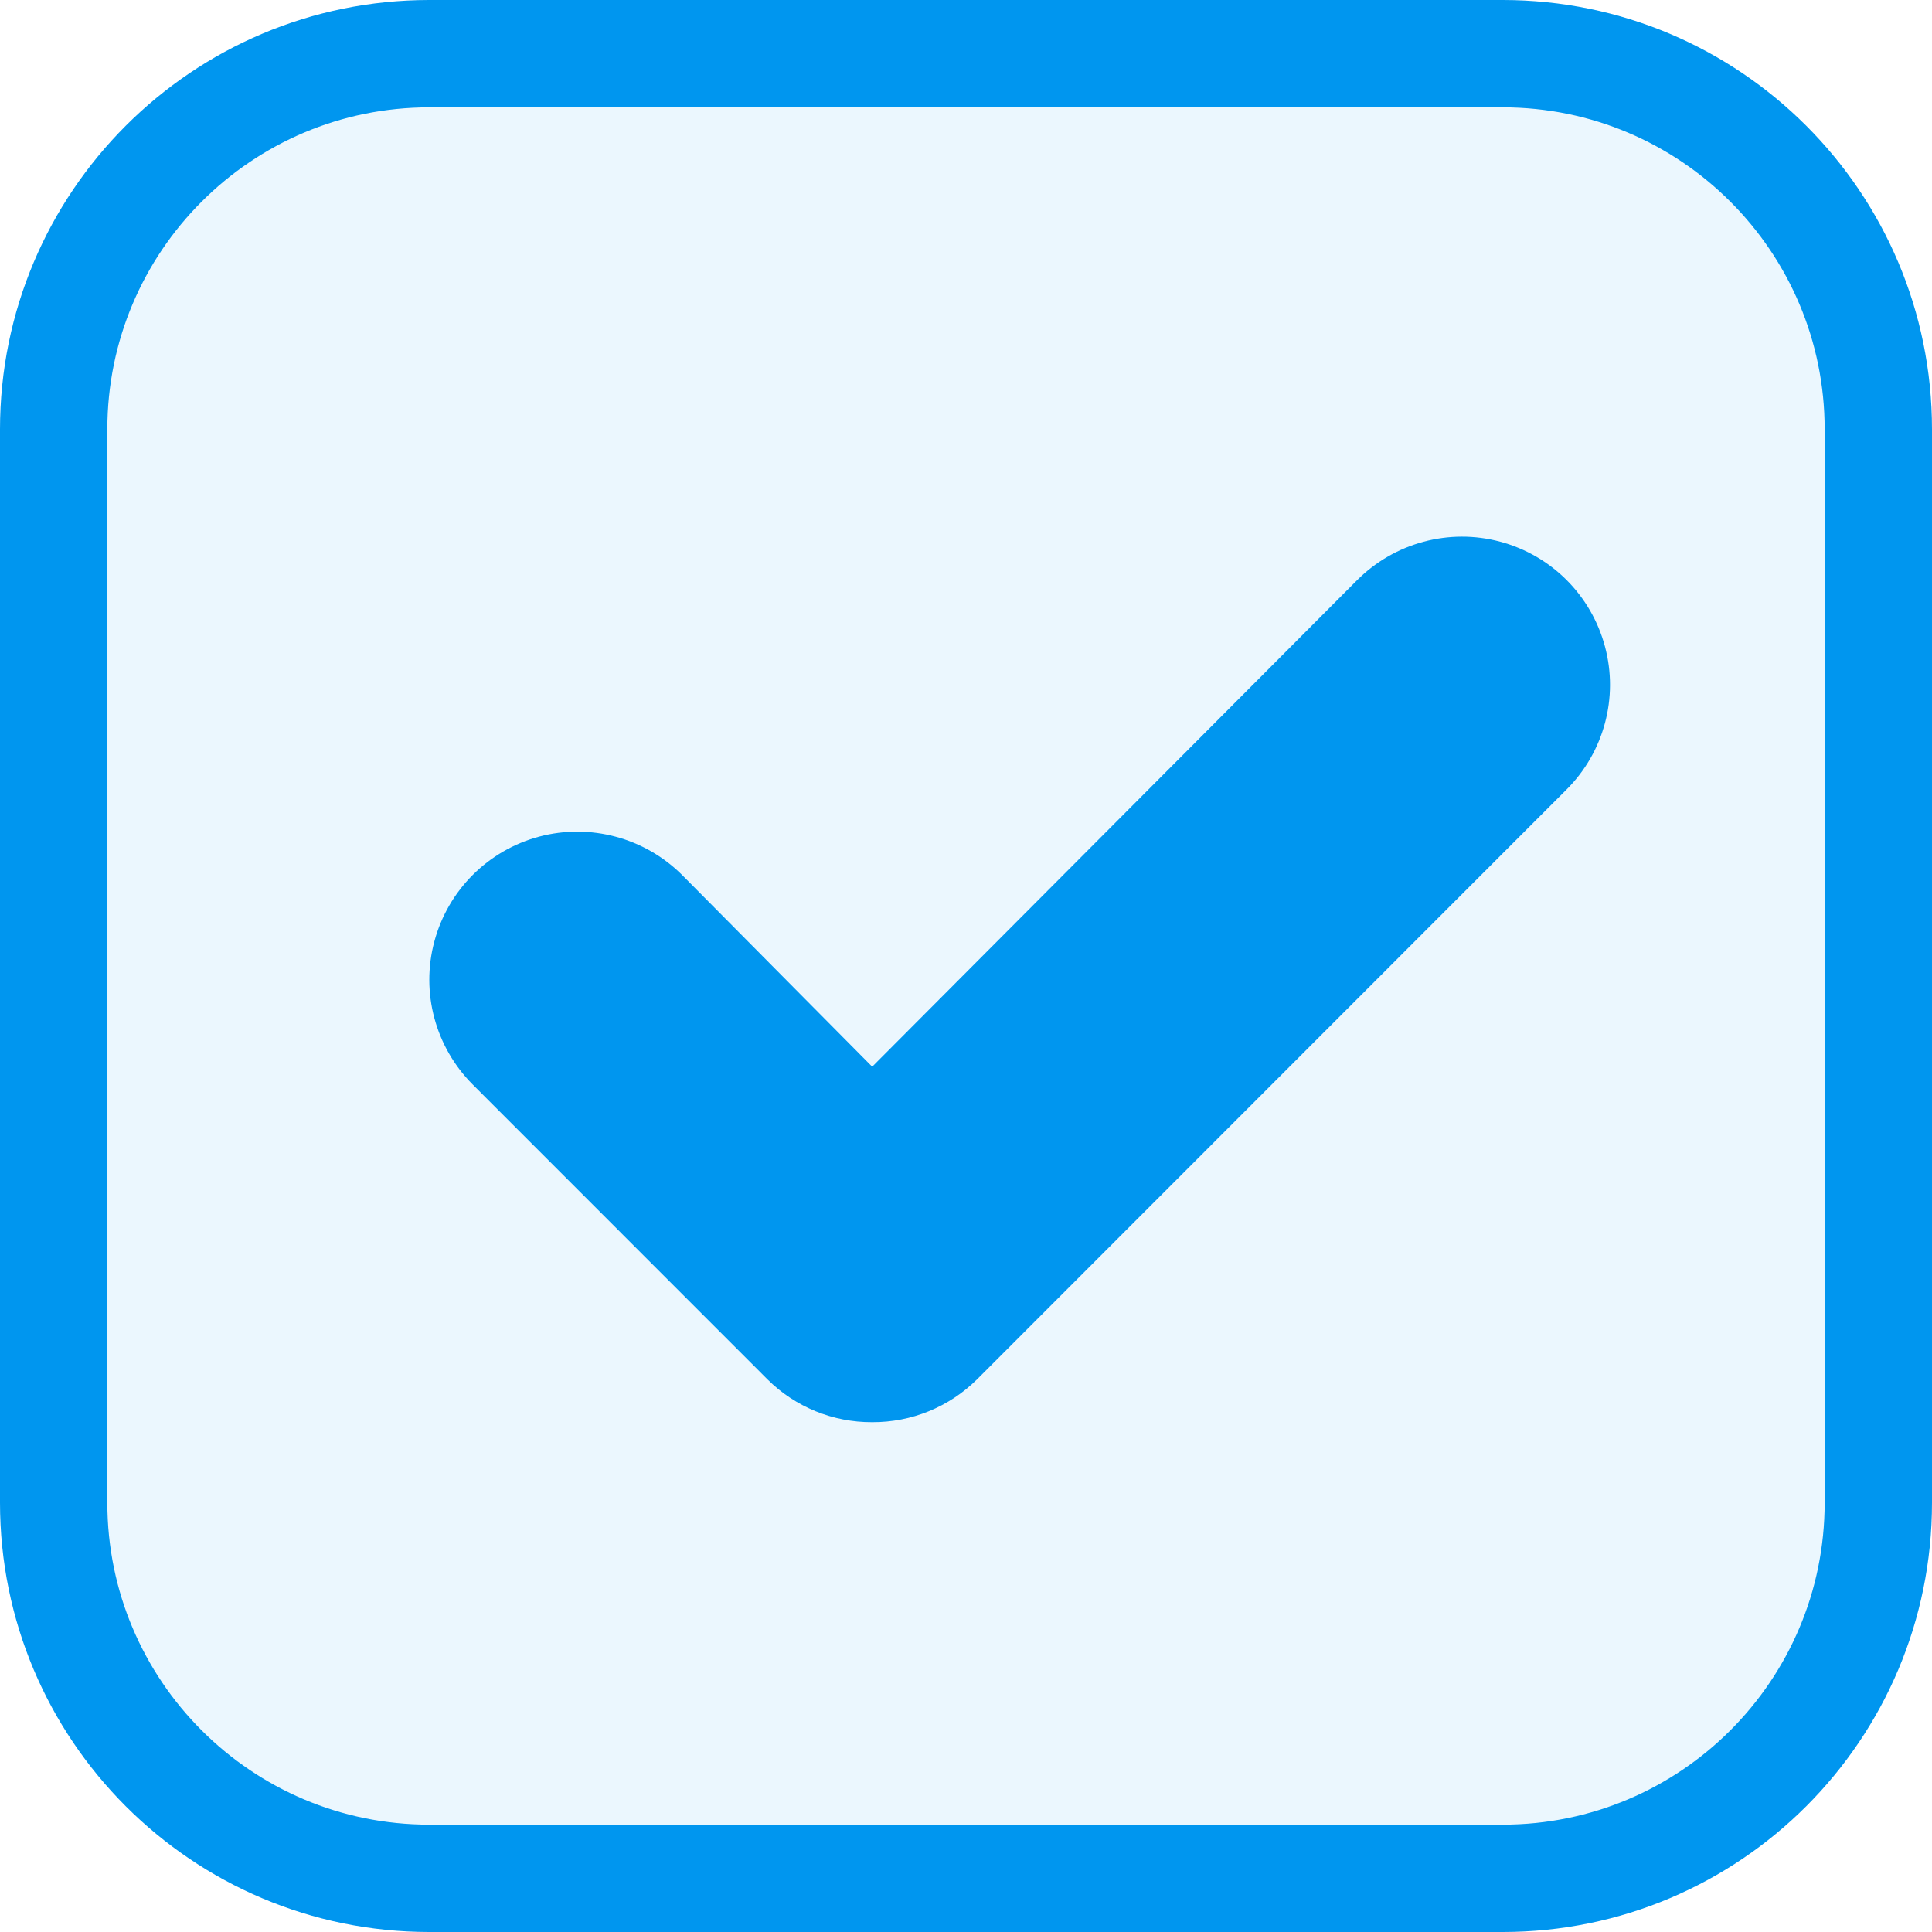
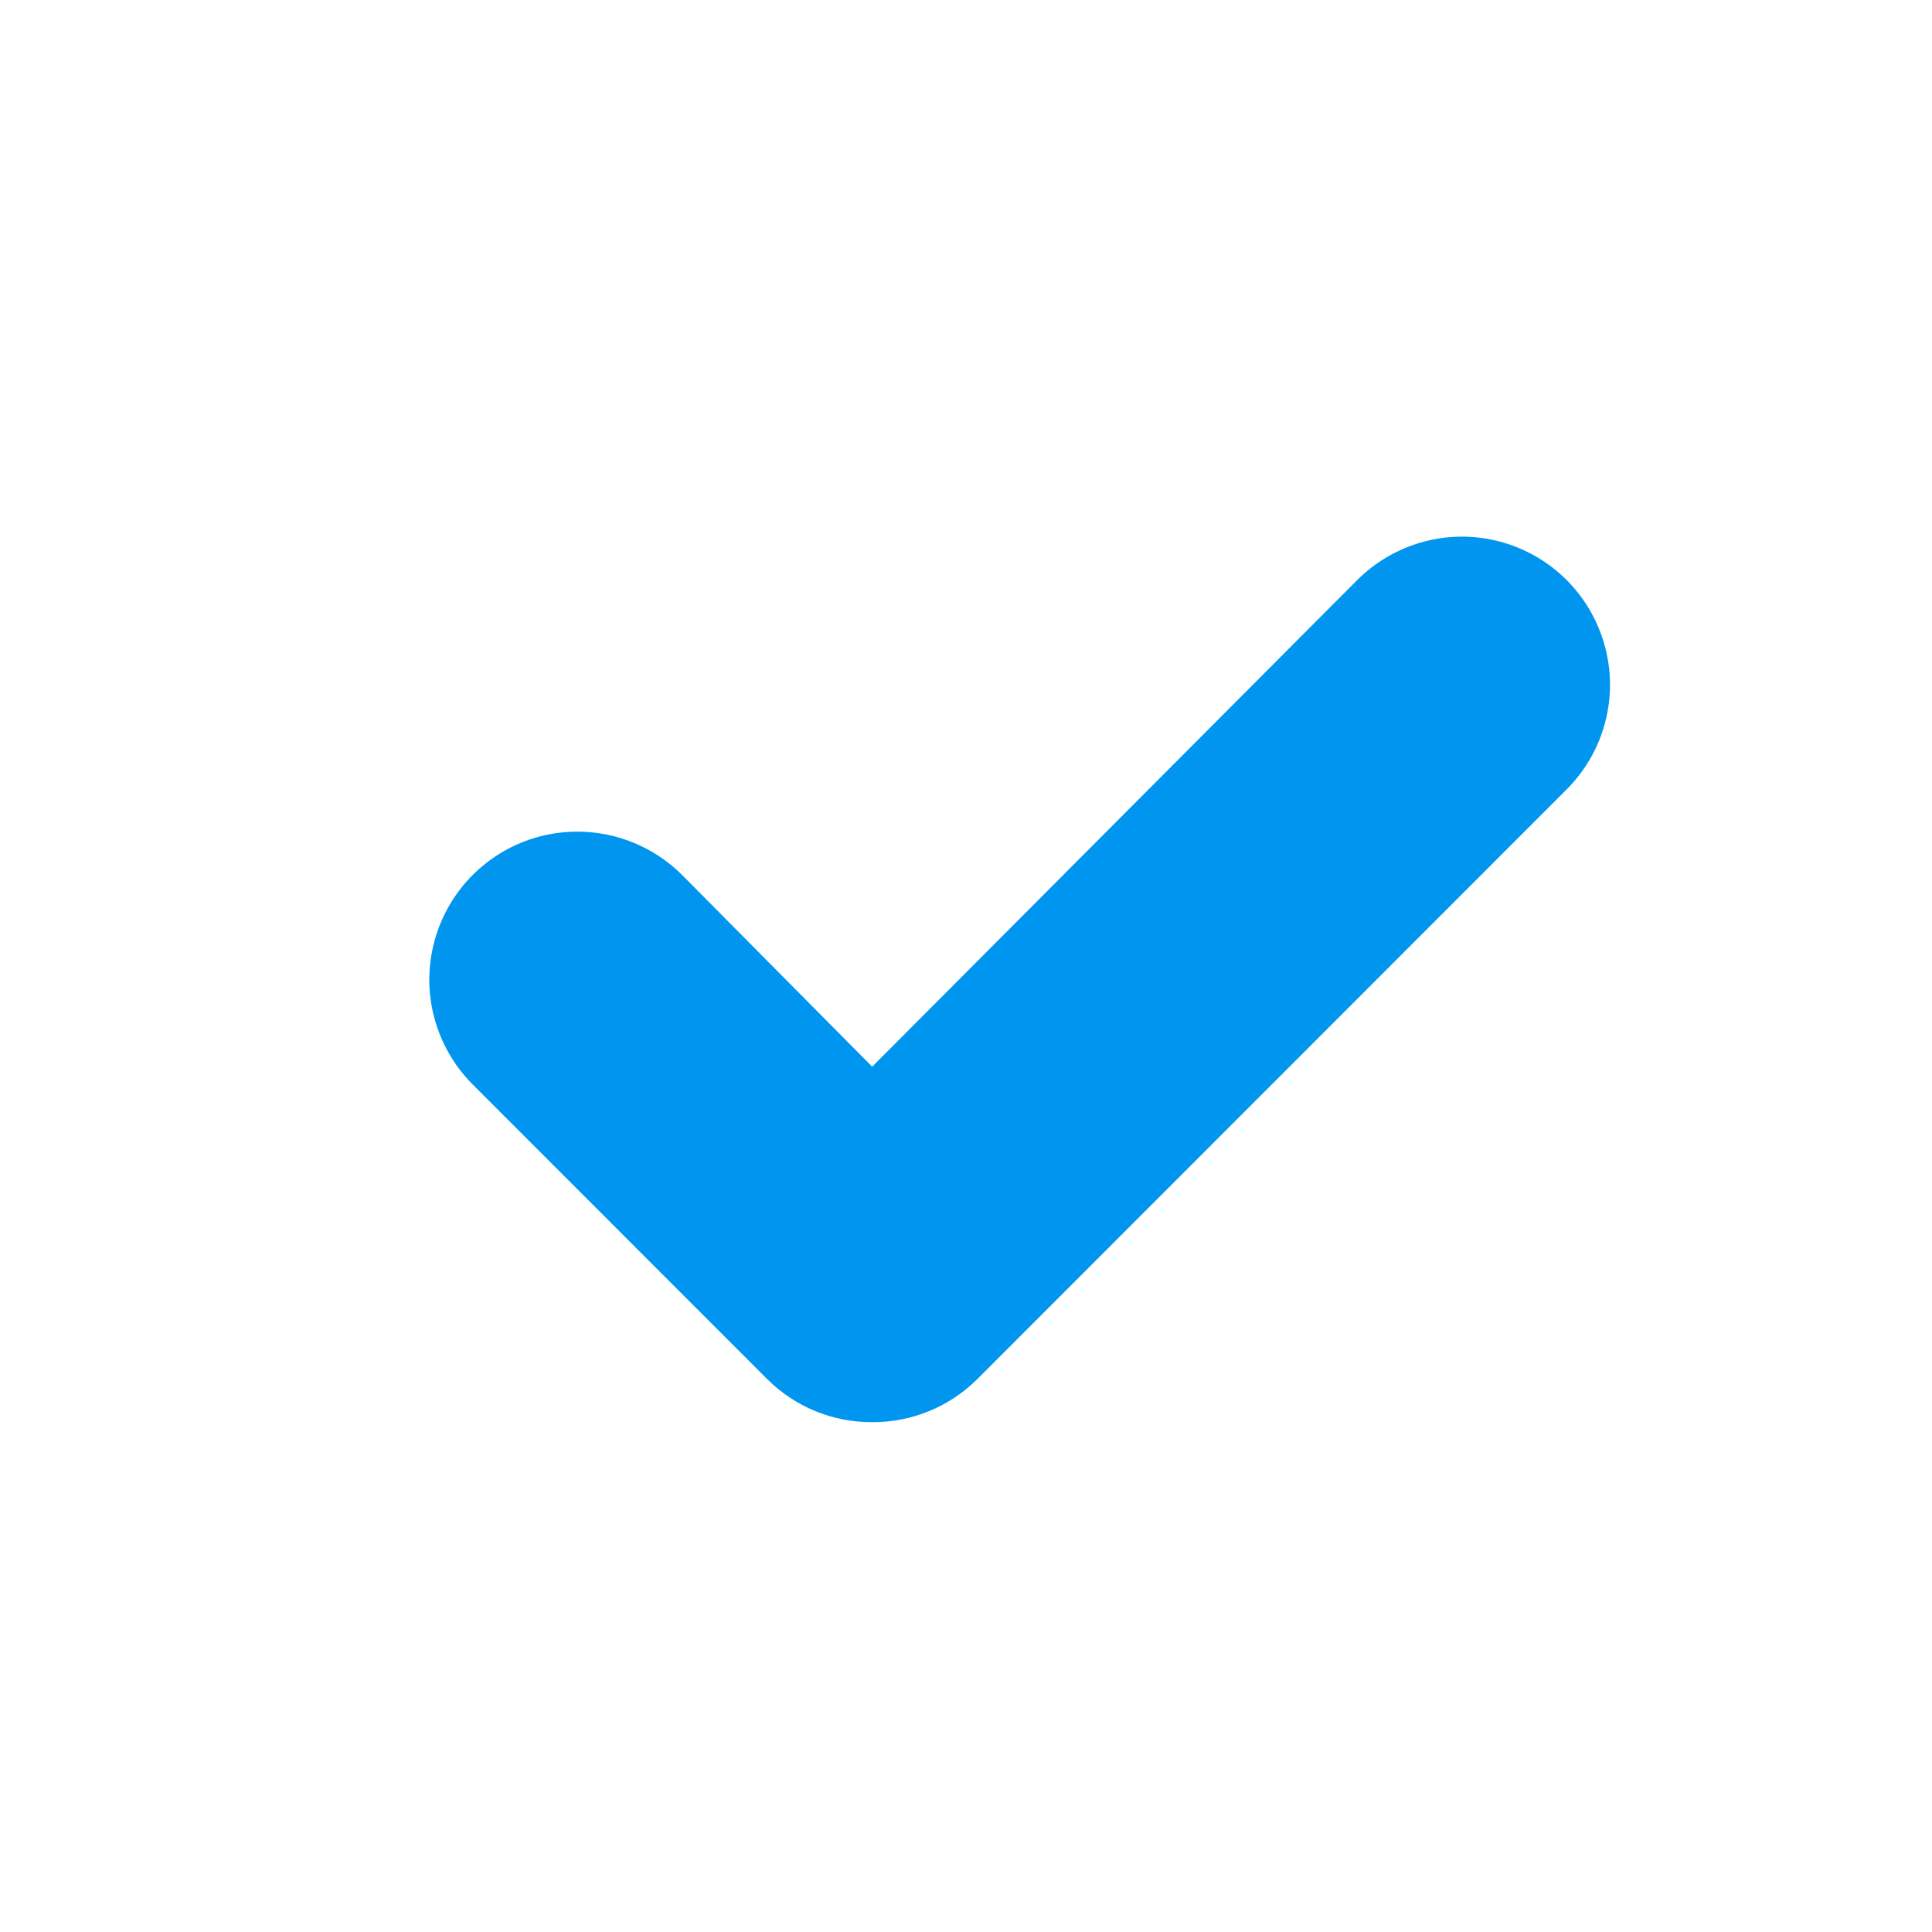
<svg xmlns="http://www.w3.org/2000/svg" width="18" height="18" viewBox="0 0 18 18" fill="none">
-   <rect x="0.5" y="0.5" width="17" height="17" rx="3.5" fill="#0096EF" fill-opacity="0.08" stroke="#0096EF" />
  <path d="M8.126 13.25C7.761 13.252 7.41 13.109 7.151 12.852L4.404 10.104C4.056 9.755 3.919 9.247 4.047 8.771C4.175 8.294 4.546 7.923 5.022 7.795C5.498 7.668 6.006 7.804 6.355 8.152L8.126 9.938L12.645 5.404C12.994 5.056 13.502 4.919 13.978 5.047C14.454 5.175 14.825 5.546 14.953 6.023C15.081 6.499 14.944 7.007 14.596 7.355L9.102 12.852C8.842 13.109 8.492 13.252 8.126 13.25H8.126Z" fill="#0096EF" />
</svg>
